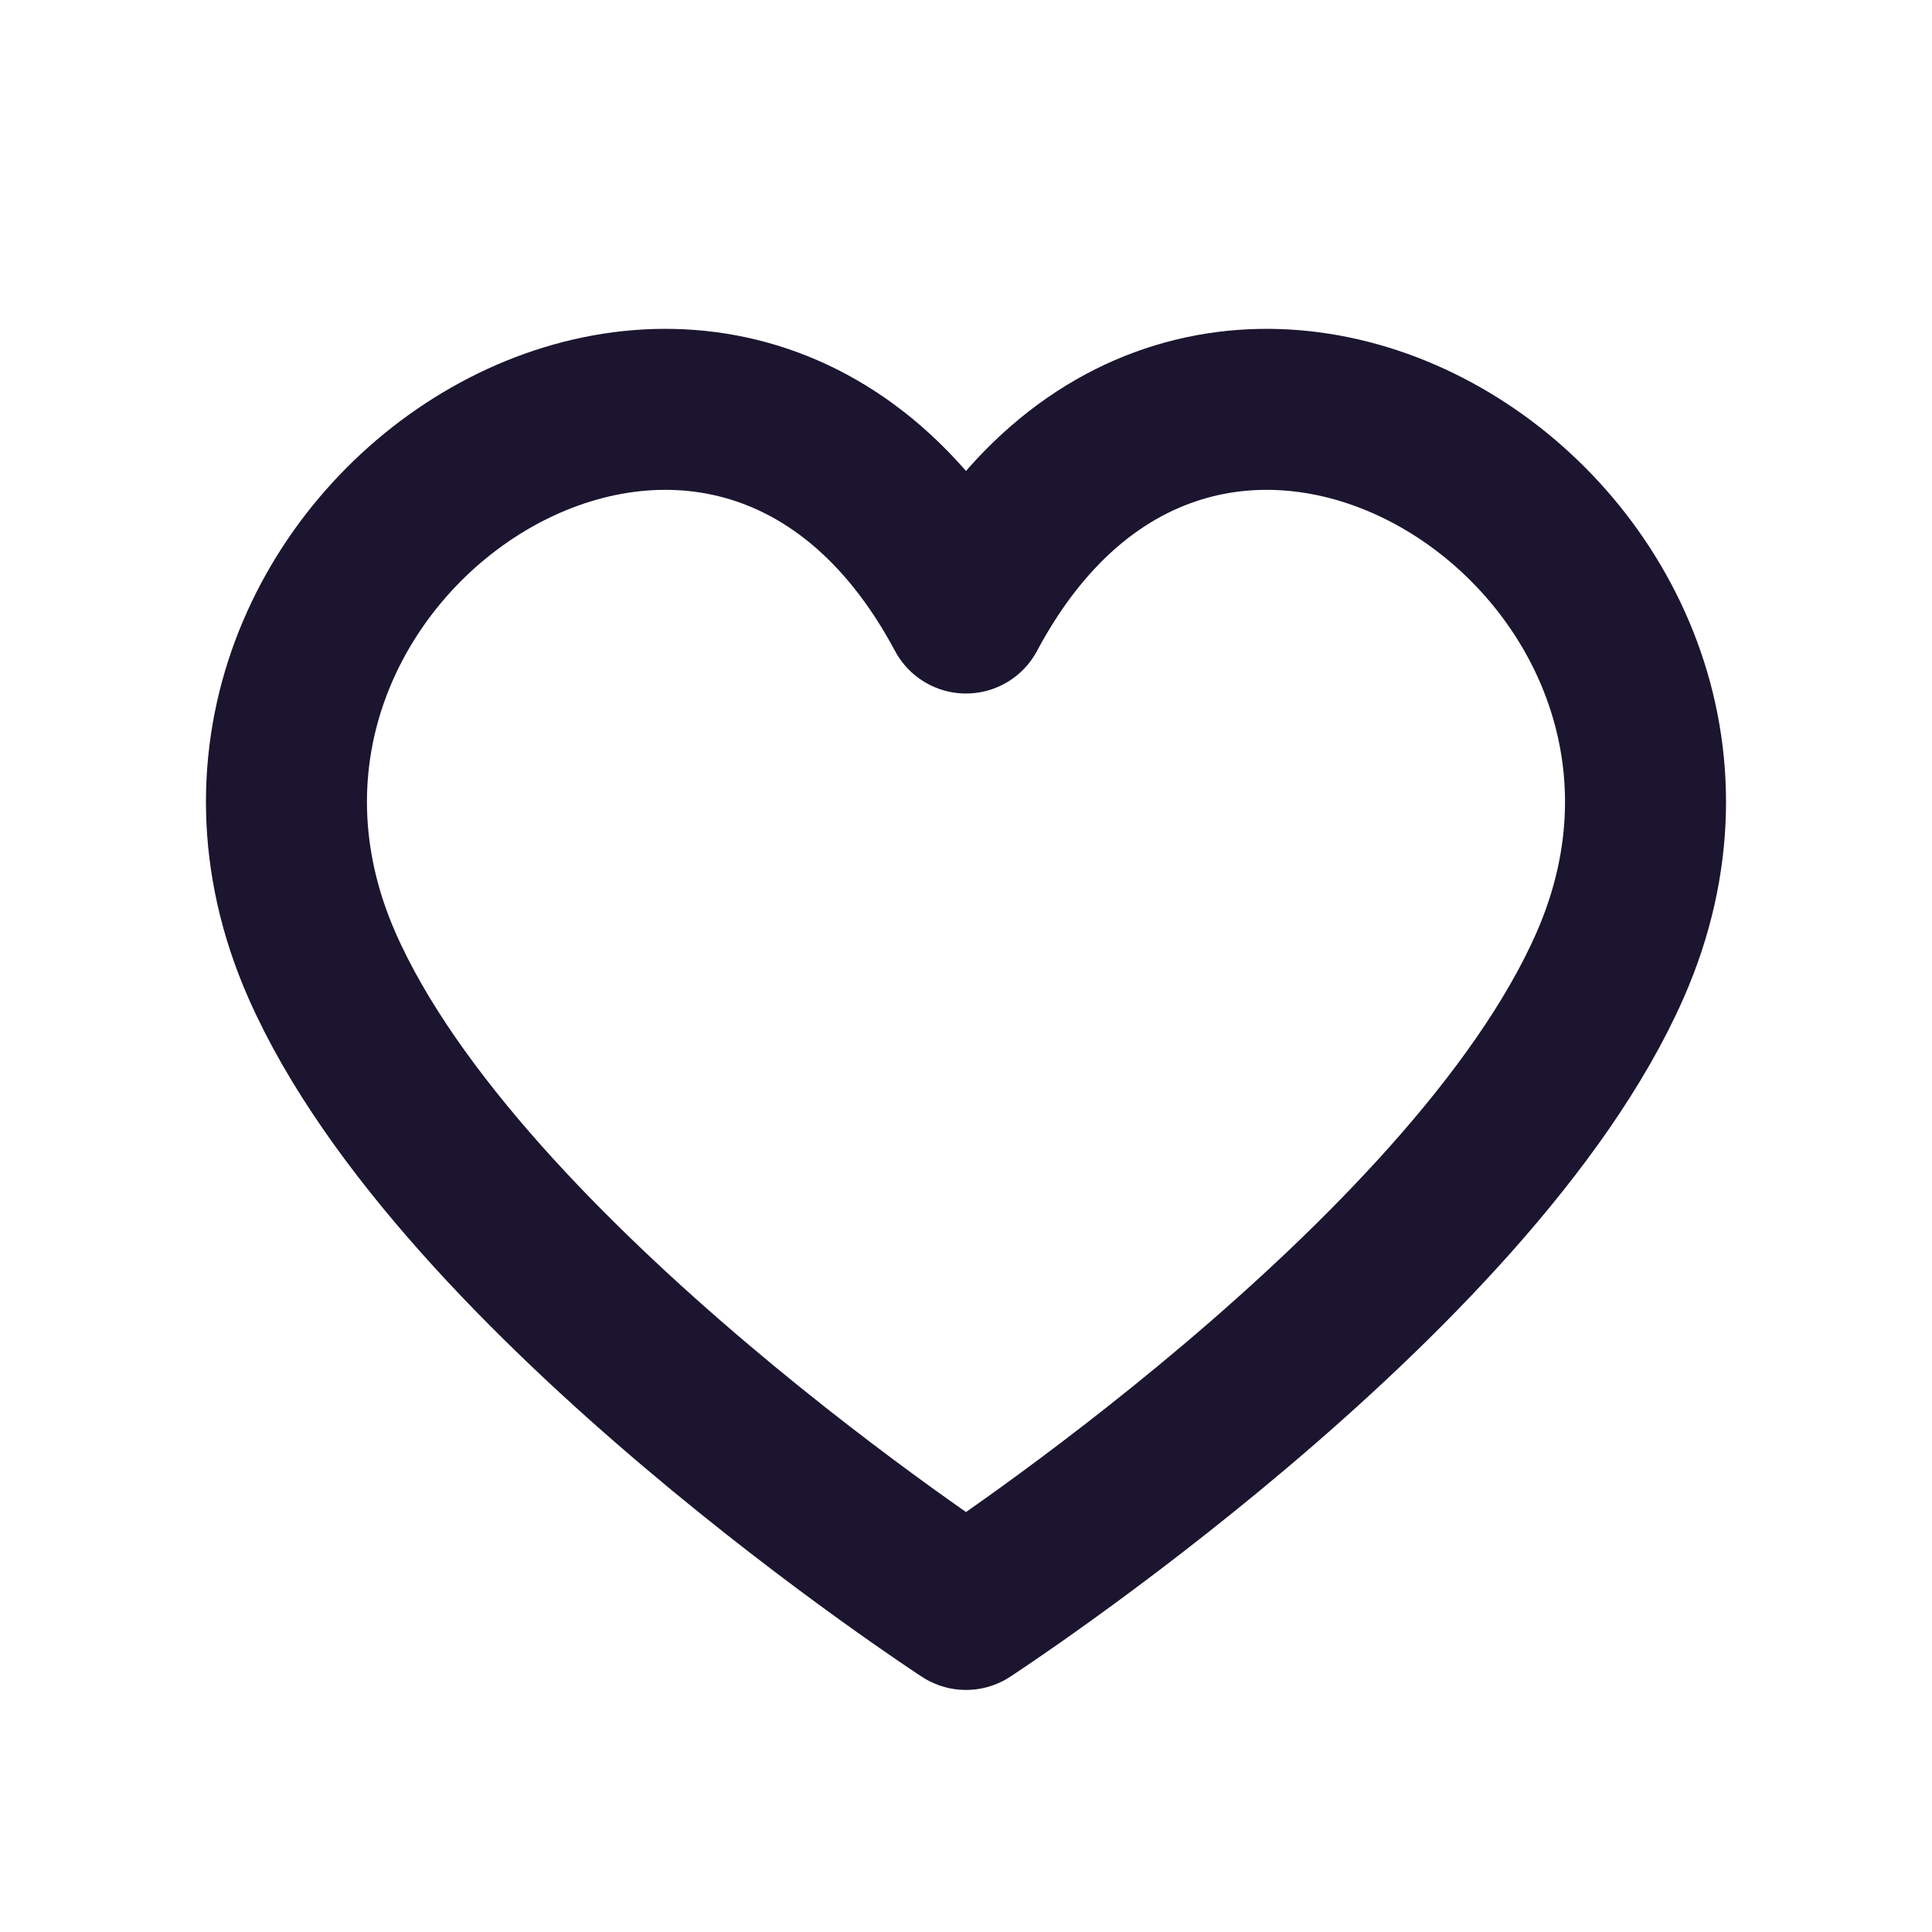
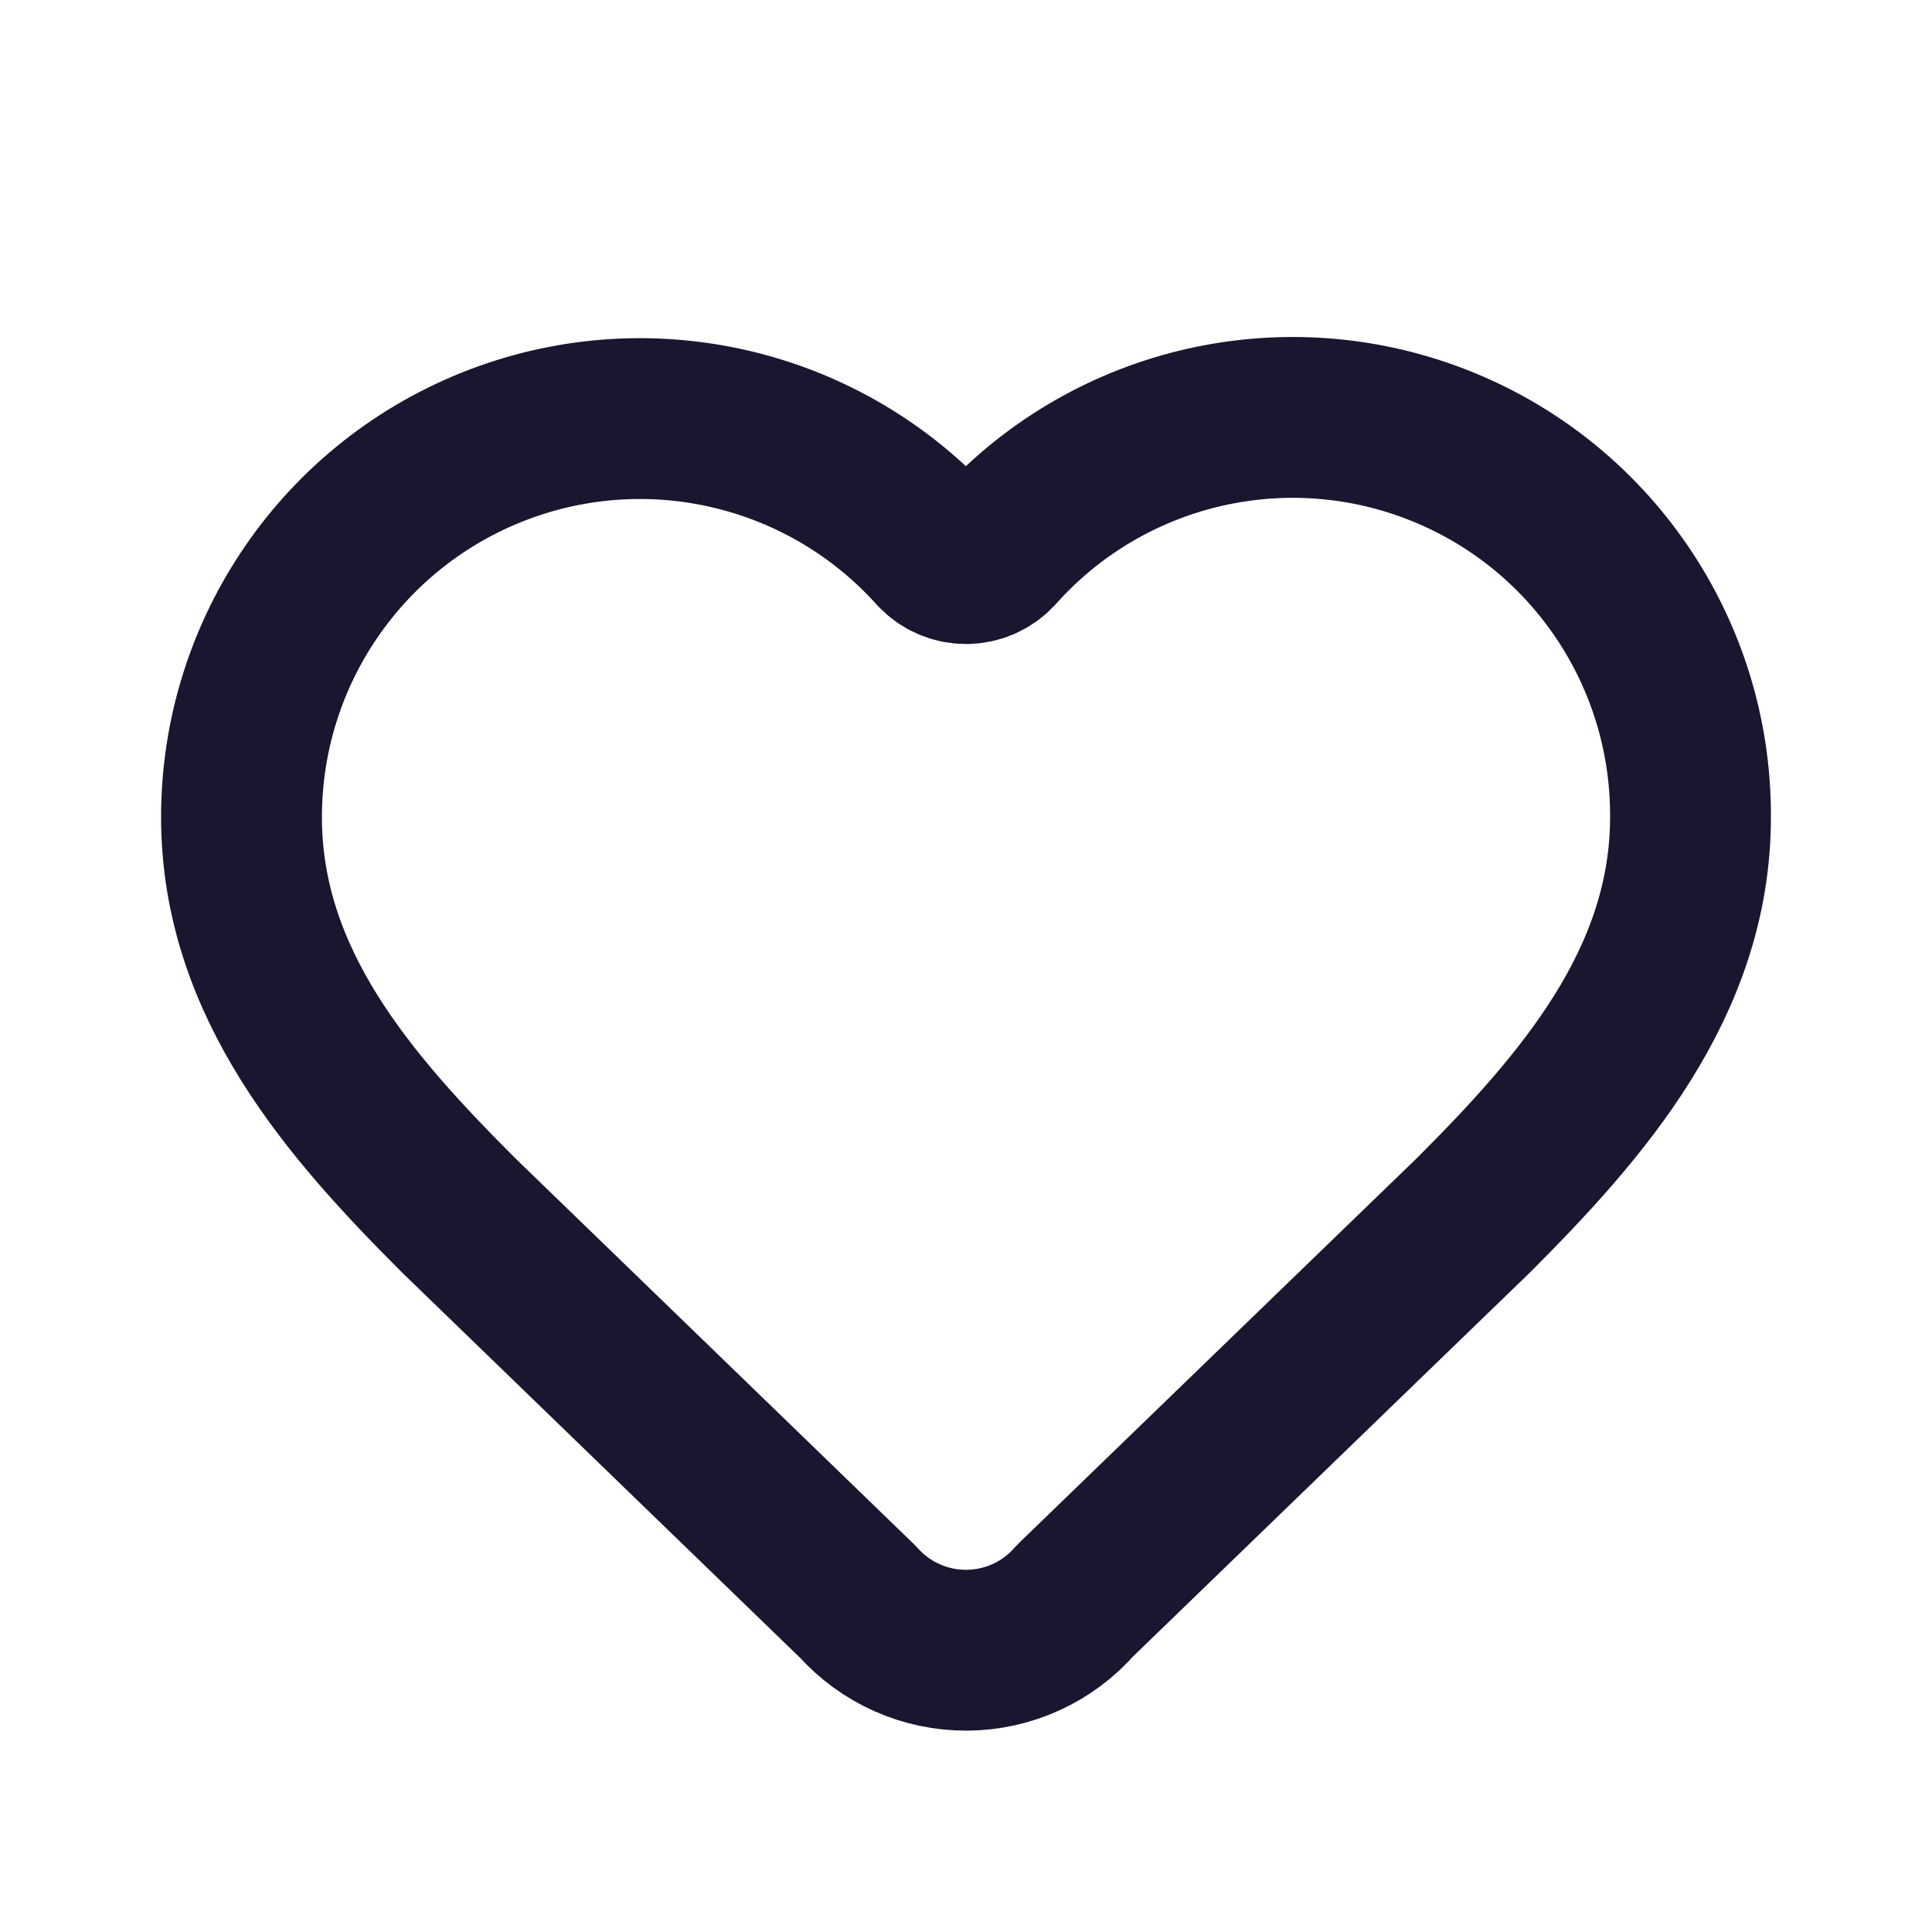
<svg xmlns="http://www.w3.org/2000/svg" width="24" height="24" viewBox="0 0 24 24" fill="none">
-   <path fill-rule="evenodd" clip-rule="evenodd" d="M12 19.993C12 19.993 5.723 15.908 4 11.993C1.698 6.764 9 1.993 12 7.615C15 1.993 22.301 6.764 20 11.993C18.277 15.908 12 19.993 12 19.993Z" stroke="#1B1530" stroke-width="2" stroke-linecap="round" stroke-linejoin="round" />
+   <g transform="translate(12 12.4) scale(0.9) translate(-12 -12)">
+     <path stroke="#1B1530" stroke-linecap="round" stroke-linejoin="round" stroke-width="2.22" d="M2 9.5a5.5 5.5 0 0 1 9.591-3.676a.56.56 0 0 0 .818 0A5.49 5.49 0 0 1 22 9.5c0 2.29-1.5 4-3 5.5l-5.492 5.313a2 2 0 0 1-3 .019L5 15c-1.5-1.5-3-3.2-3-5.5" />
+   </g>
</svg>
